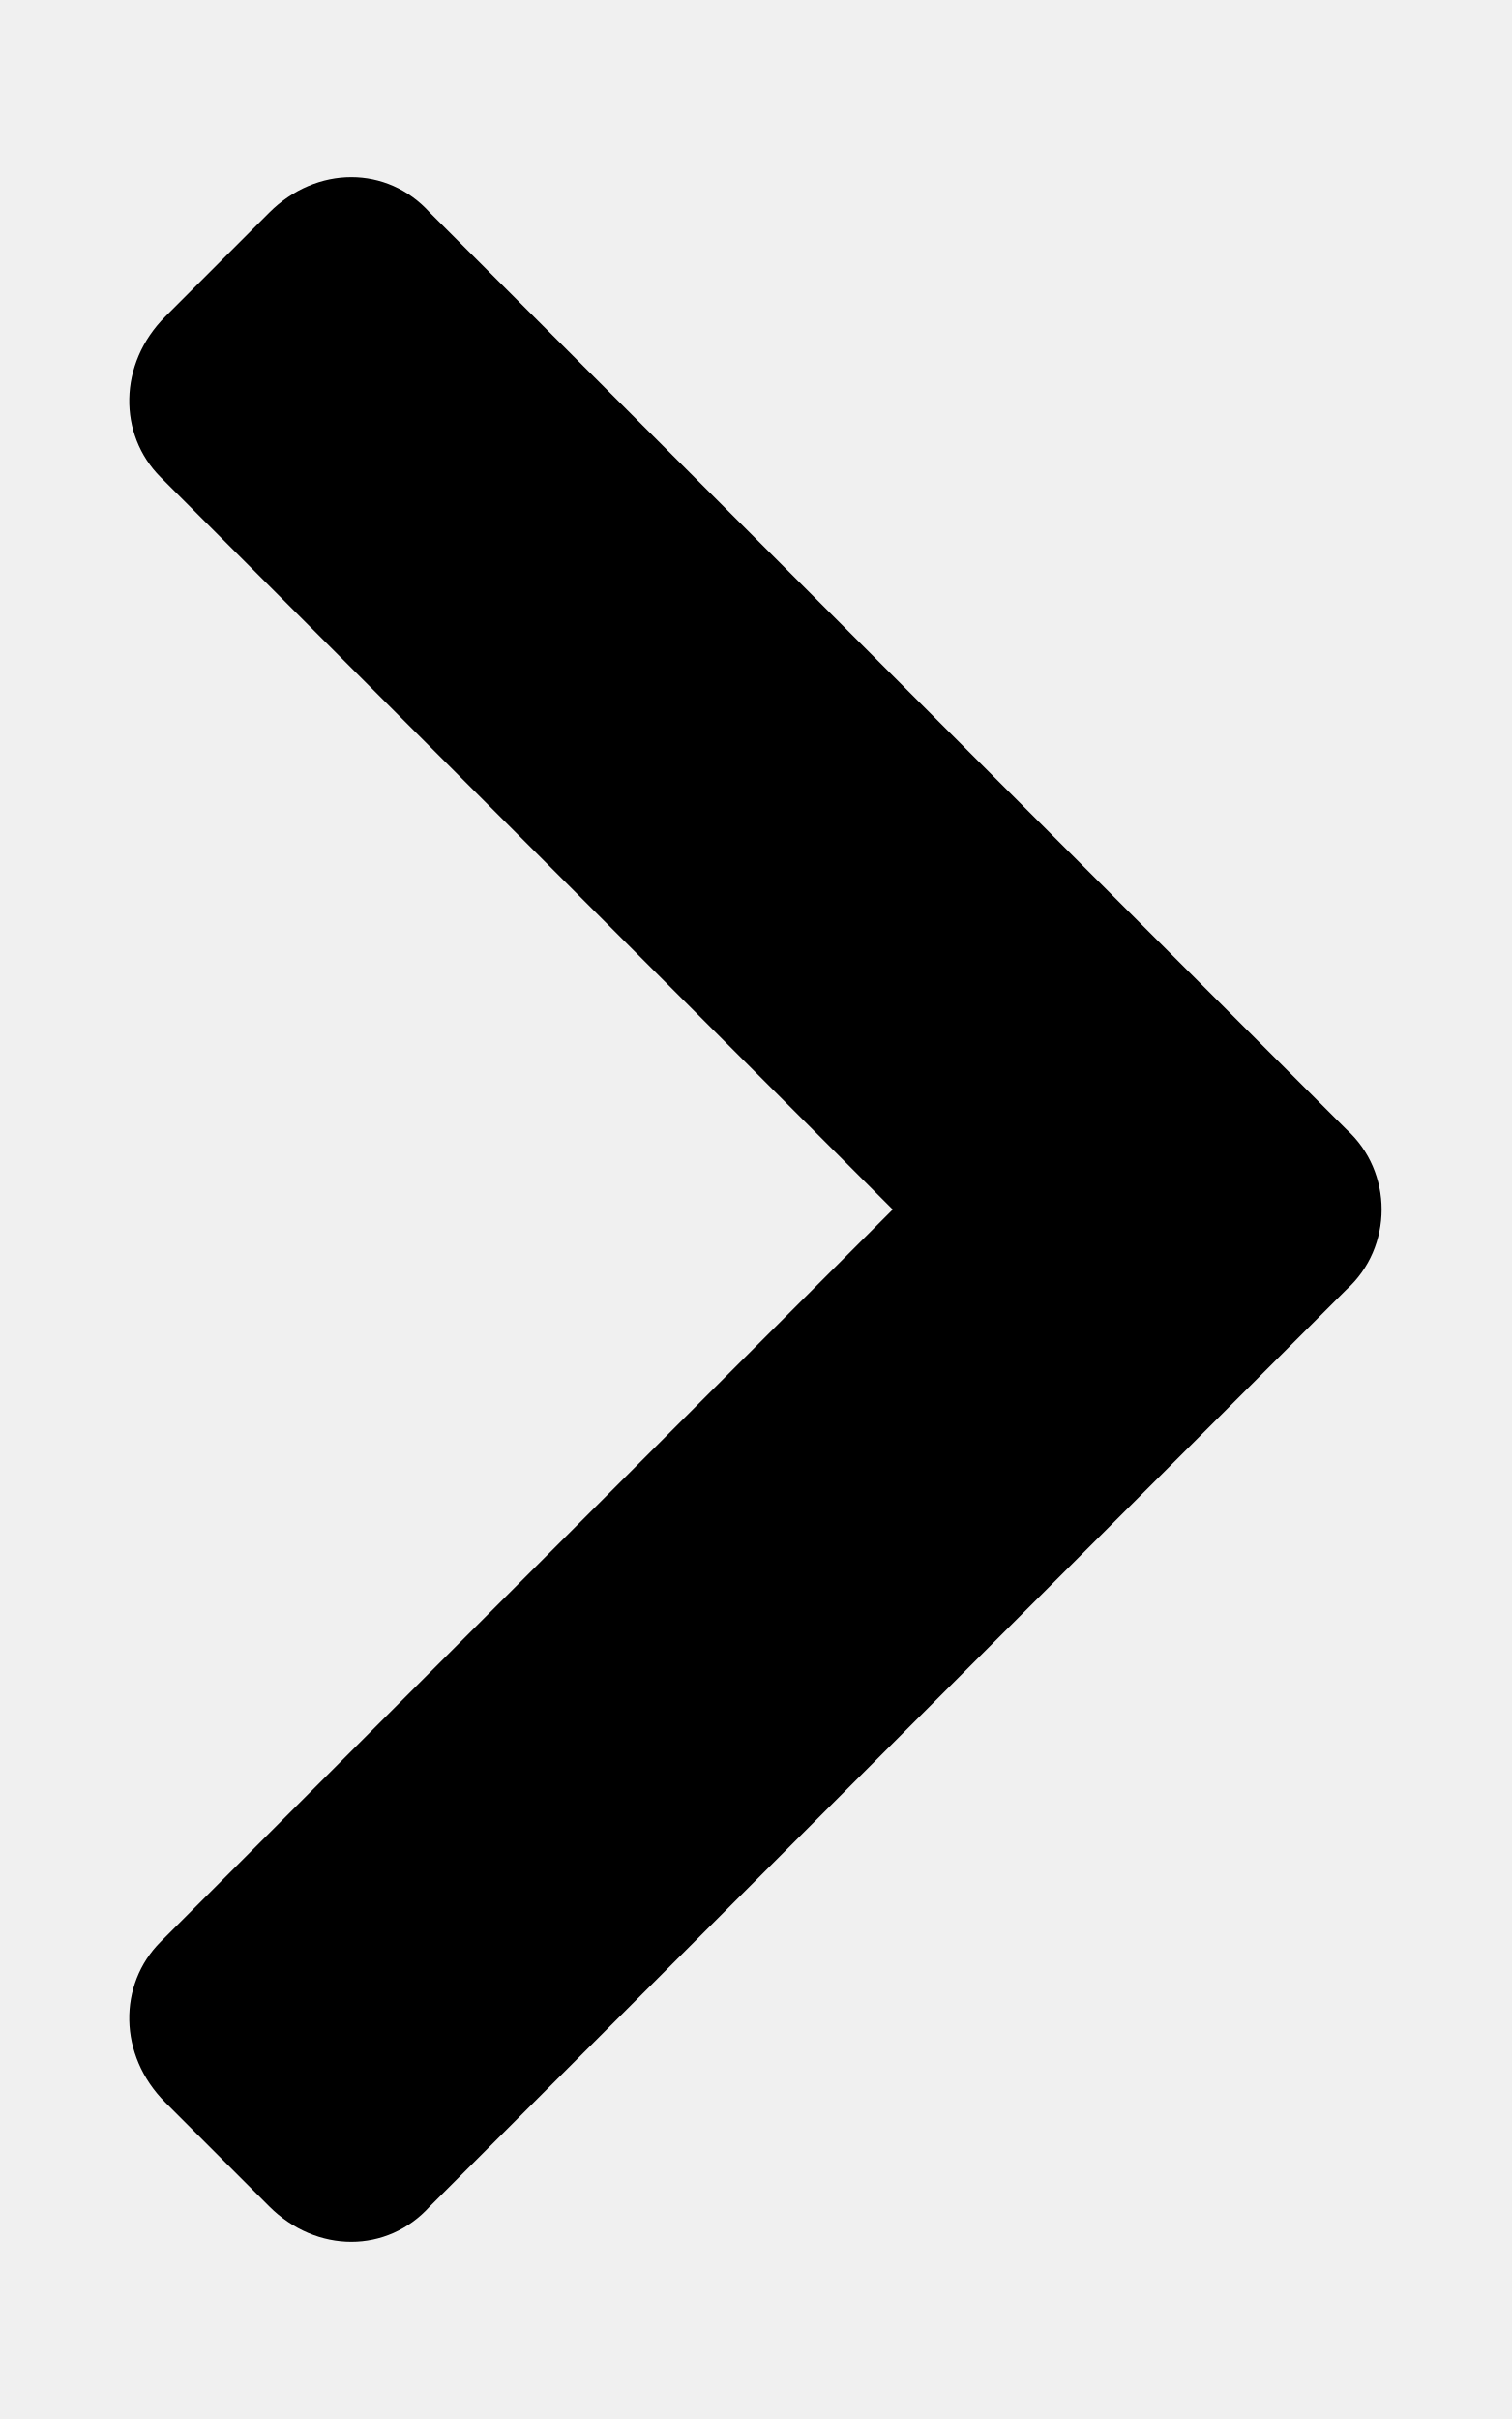
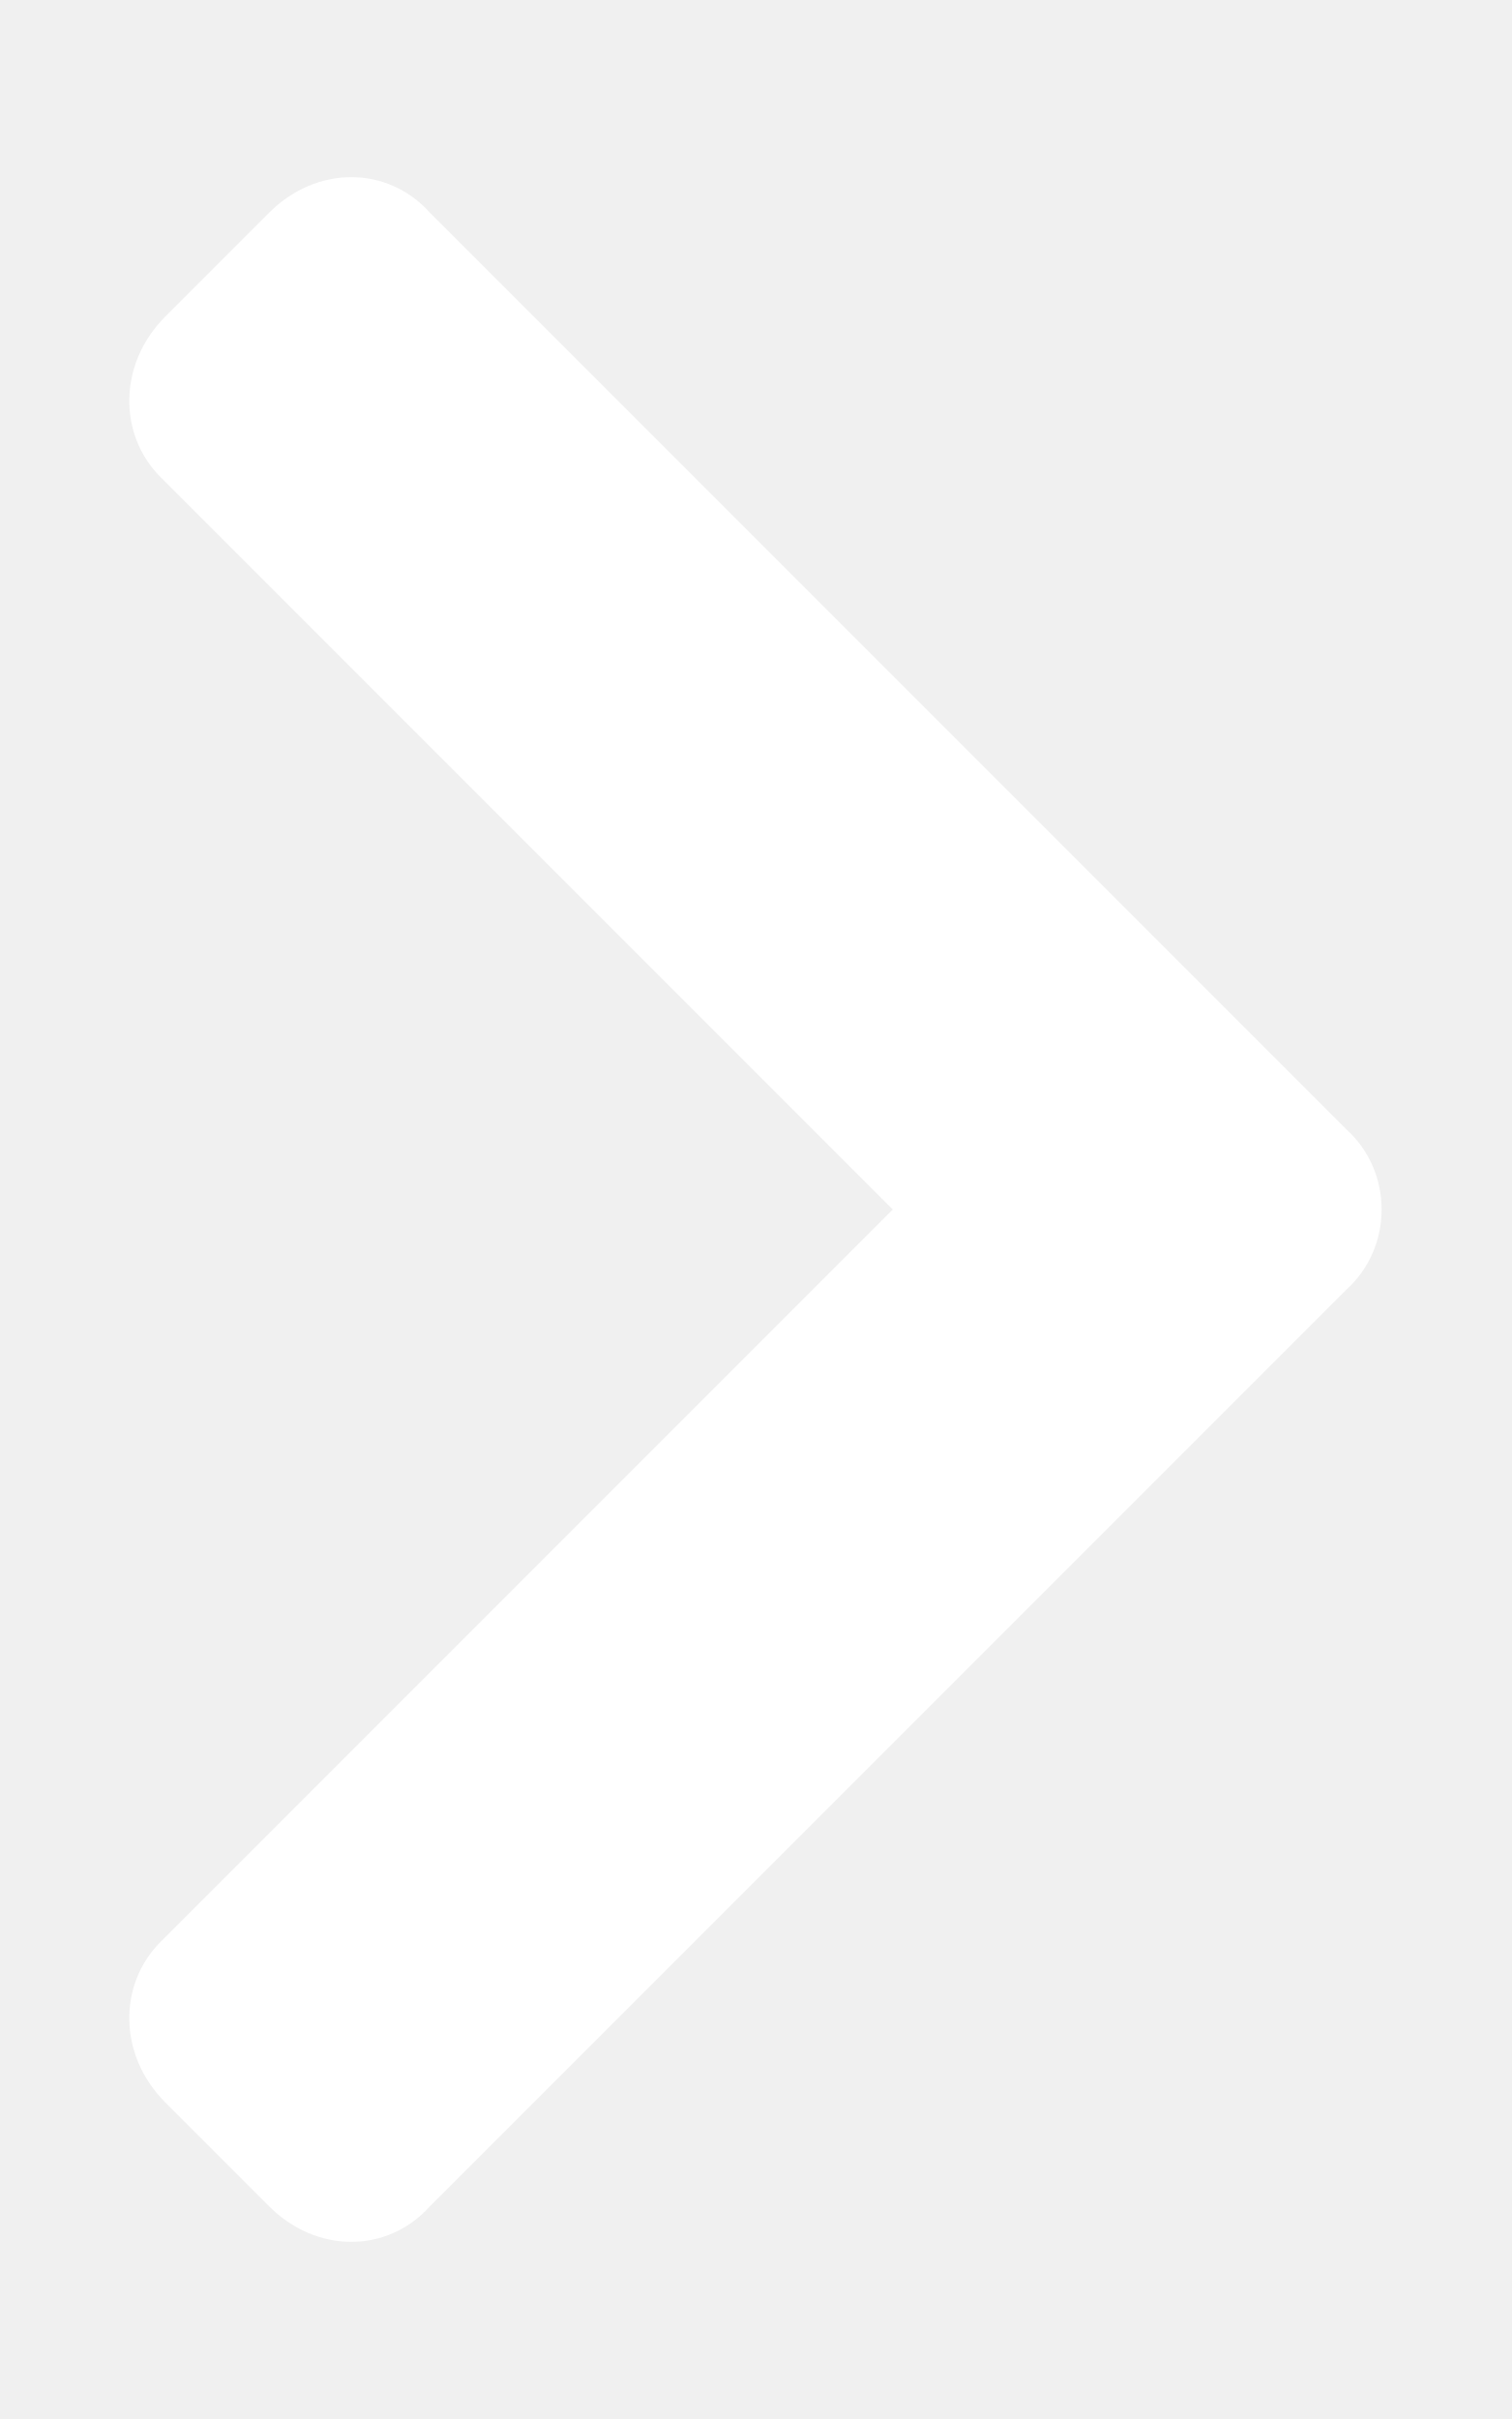
<svg xmlns="http://www.w3.org/2000/svg" viewBox="0 0 320 512">
-   <path d="M285 273L91 467c-9 10-24 10-34 0l-22-22c-10-10-10-25-1-34l155-155L34 101c-9-9-9-24 1-34l22-22c10-10 25-10 34 0l194 194c10 9 10 25 0 34z" />
+   <path d="M285 273L91 467c-9 10-24 10-34 0l-22-22c-10-10-10-25-1-34l155-155L34 101c-9-9-9-24 1-34l22-22c10-10 25-10 34 0l194 194c10 9 10 25 0 34z" fill="#fff" />
</svg>
